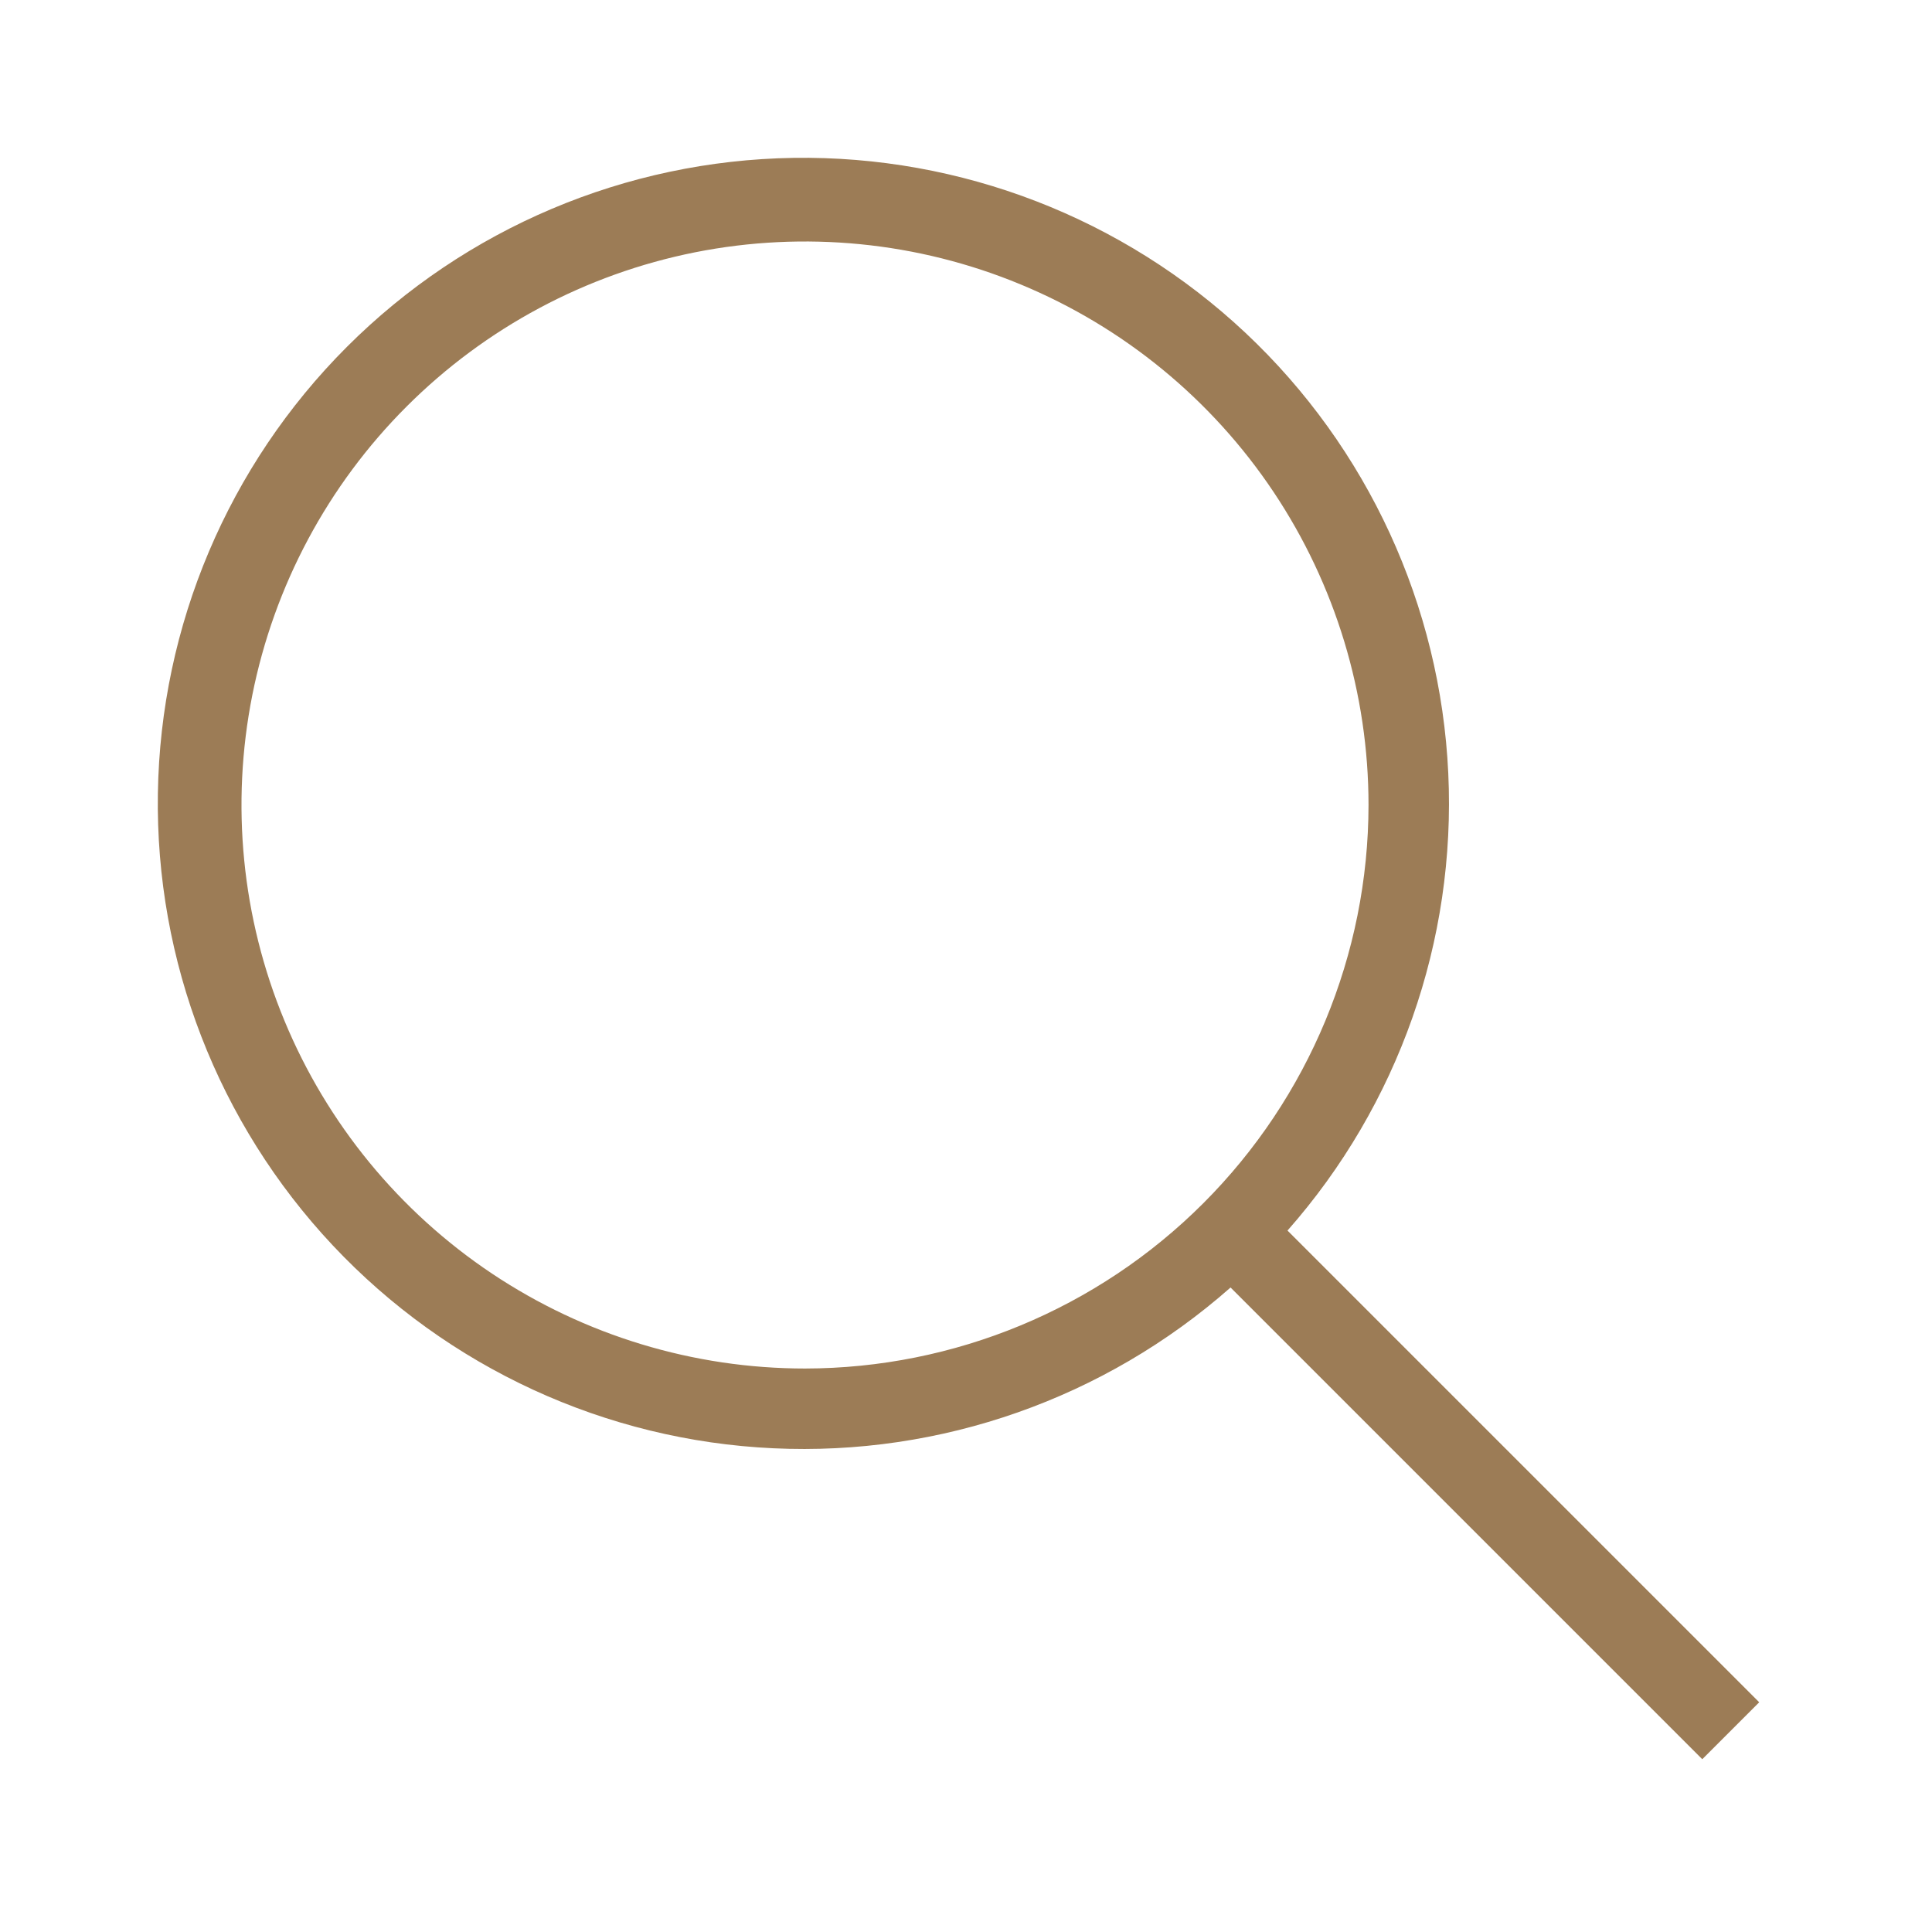
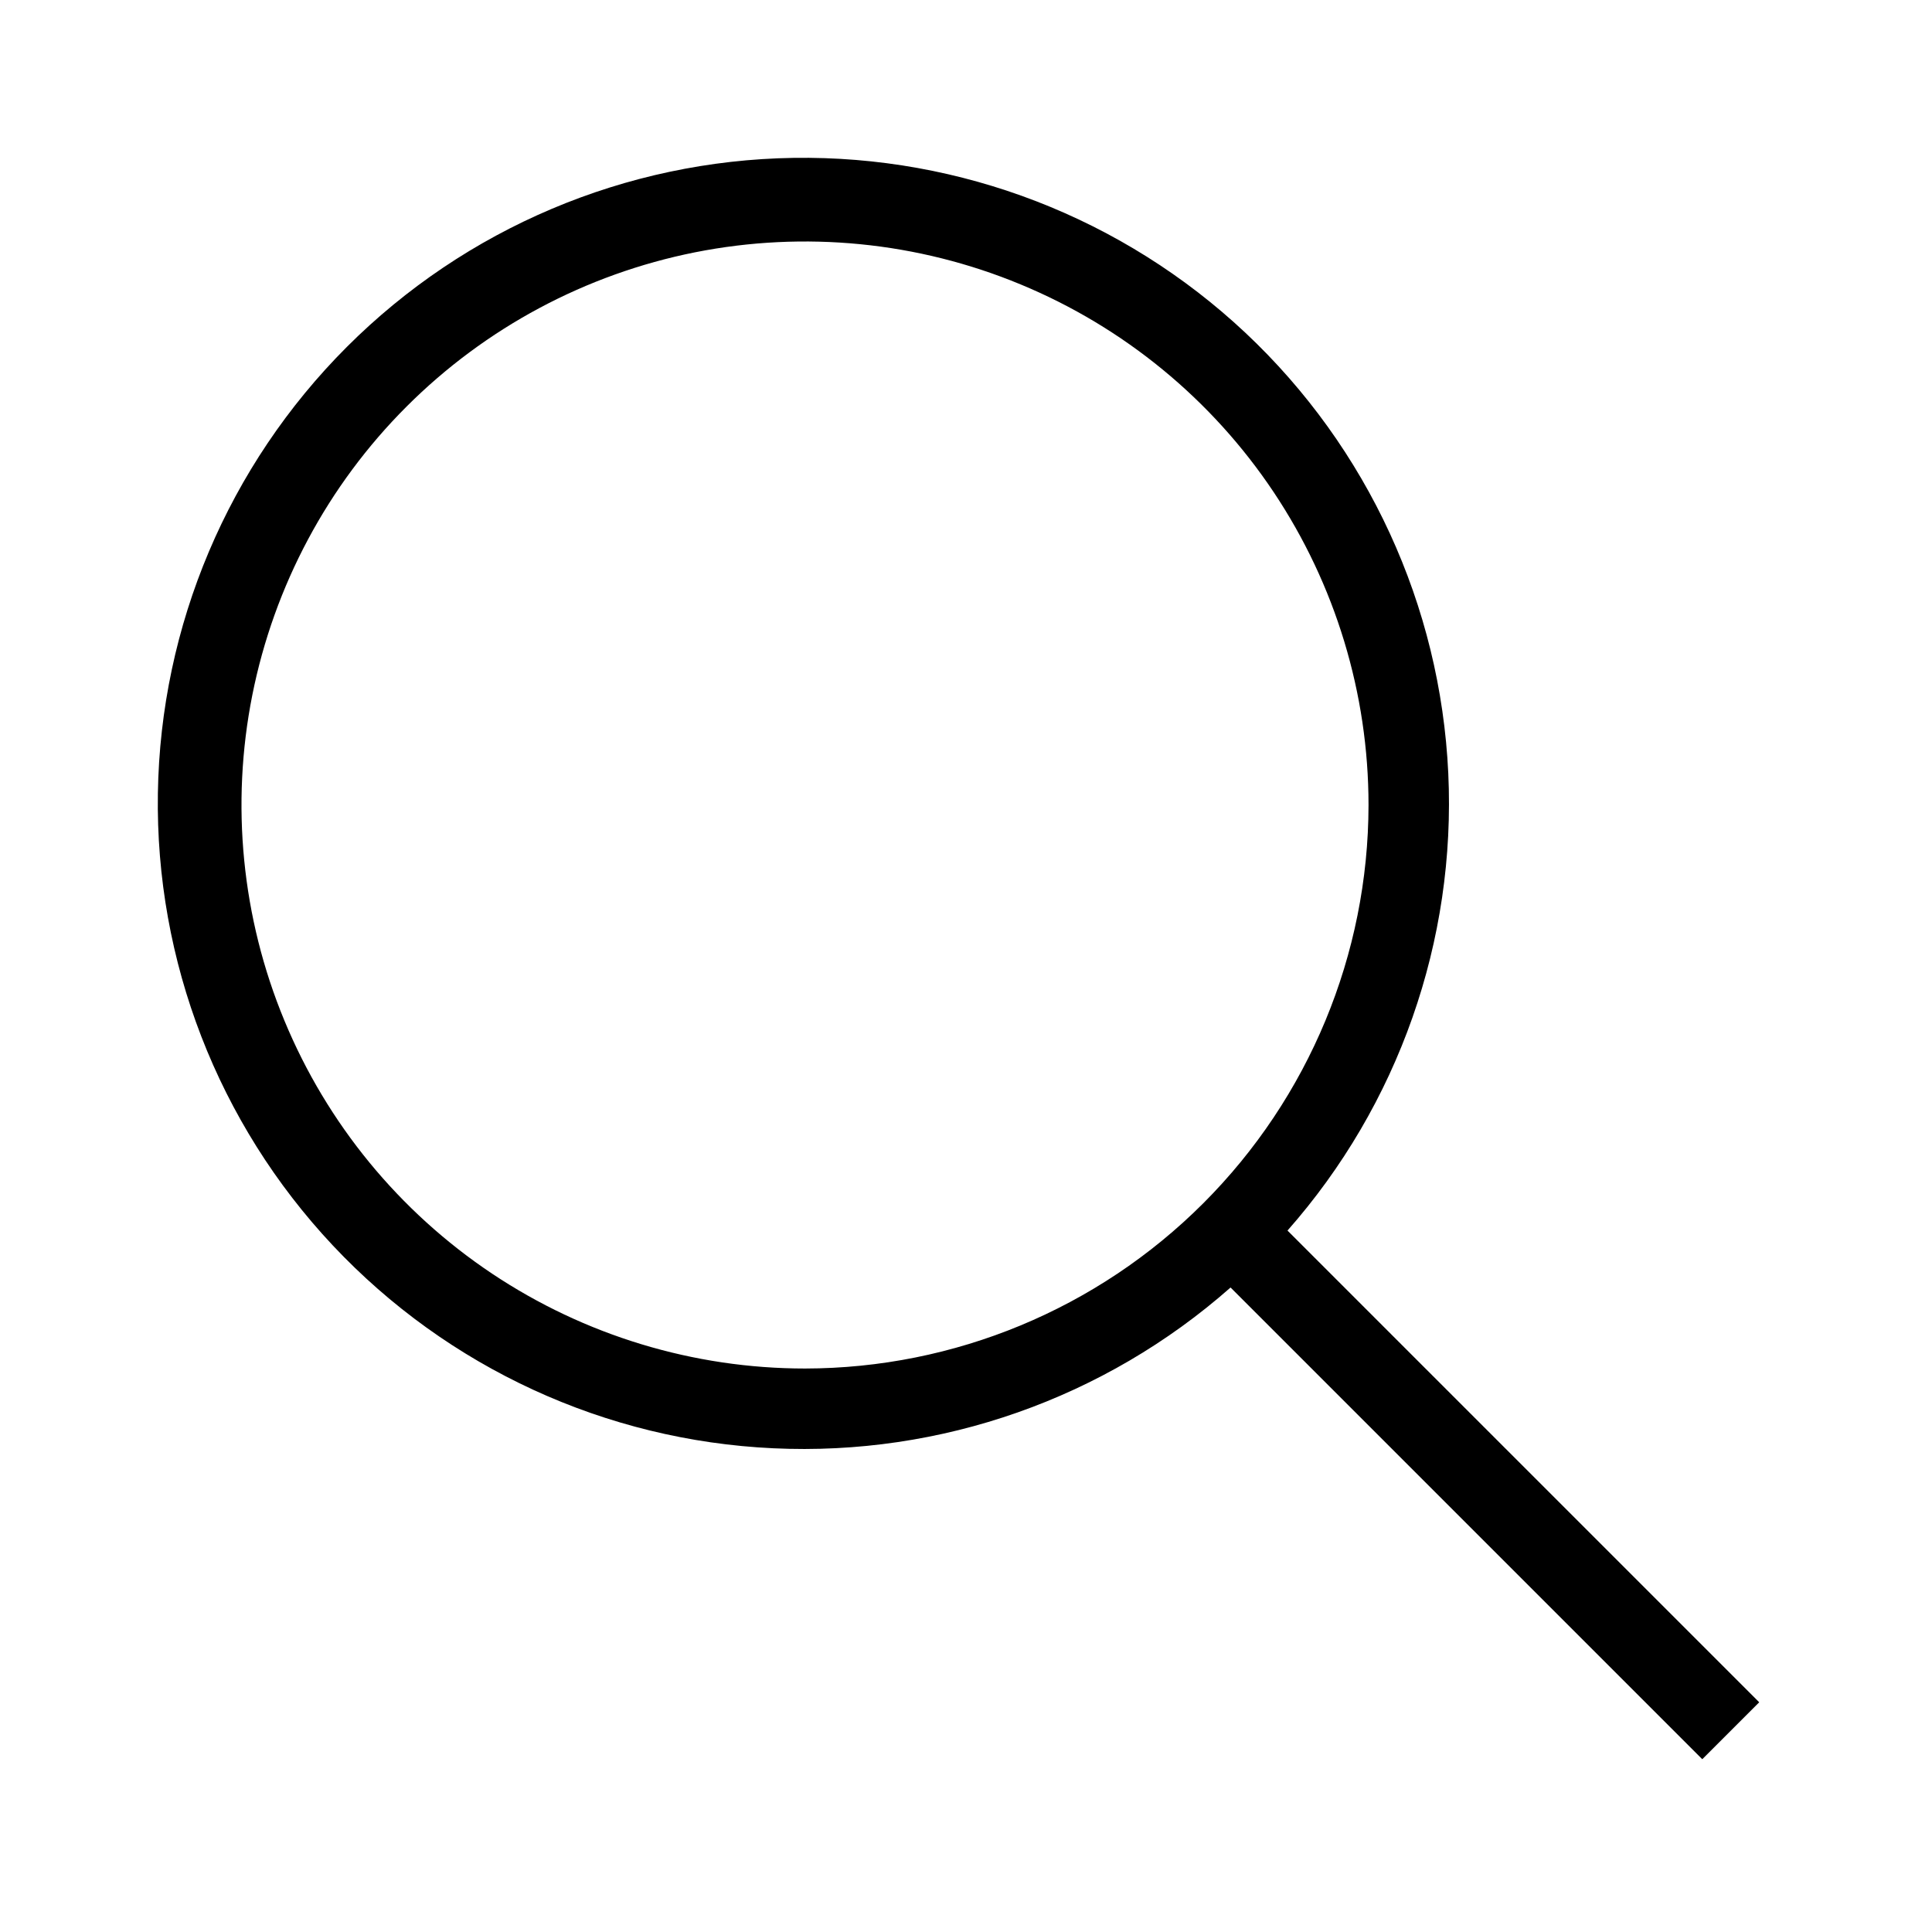
<svg xmlns="http://www.w3.org/2000/svg" width="32" height="32" viewBox="0 0 32 32" fill="none">
-   <path d="M29.138 28.195L21.325 20.382C23.163 18.299 24.118 15.582 23.988 12.807C23.858 10.031 22.654 7.416 20.629 5.513C18.604 3.611 15.918 2.572 13.14 2.615C10.362 2.658 7.71 3.781 5.745 5.746C3.781 7.71 2.658 10.362 2.615 13.14C2.571 15.918 3.611 18.604 5.513 20.629C7.416 22.654 10.031 23.859 12.807 23.988C15.582 24.119 18.299 23.163 20.382 21.325L28.195 29.138L29.138 28.195ZM13.334 22.667C11.487 22.667 9.683 22.119 8.148 21.094C6.613 20.068 5.417 18.611 4.711 16.905C4.004 15.2 3.819 13.323 4.179 11.513C4.54 9.702 5.428 8.039 6.734 6.734C8.039 5.429 9.702 4.54 11.512 4.179C13.323 3.819 15.2 4.004 16.905 4.711C18.61 5.417 20.068 6.613 21.094 8.148C22.119 9.683 22.667 11.488 22.667 13.334C22.664 15.808 21.68 18.18 19.93 19.93C18.18 21.68 15.808 22.664 13.334 22.667Z" fill="#9C7C56" />
+   <path d="M29.138 28.195L21.325 20.382C23.163 18.299 24.118 15.582 23.988 12.807C23.858 10.031 22.654 7.416 20.629 5.513C18.604 3.611 15.918 2.572 13.14 2.615C10.362 2.658 7.71 3.781 5.745 5.746C3.781 7.71 2.658 10.362 2.615 13.14C2.571 15.918 3.611 18.604 5.513 20.629C7.416 22.654 10.031 23.859 12.807 23.988C15.582 24.119 18.299 23.163 20.382 21.325L28.195 29.138L29.138 28.195ZM13.334 22.667C11.487 22.667 9.683 22.119 8.148 21.094C6.613 20.068 5.417 18.611 4.711 16.905C4.004 15.2 3.819 13.323 4.179 11.513C4.54 9.702 5.428 8.039 6.734 6.734C8.039 5.429 9.702 4.54 11.512 4.179C13.323 3.819 15.2 4.004 16.905 4.711C18.61 5.417 20.068 6.613 21.094 8.148C22.119 9.683 22.667 11.488 22.667 13.334C22.664 15.808 21.68 18.18 19.93 19.93C18.18 21.68 15.808 22.664 13.334 22.667Z" fill="currentColor" />
</svg>
